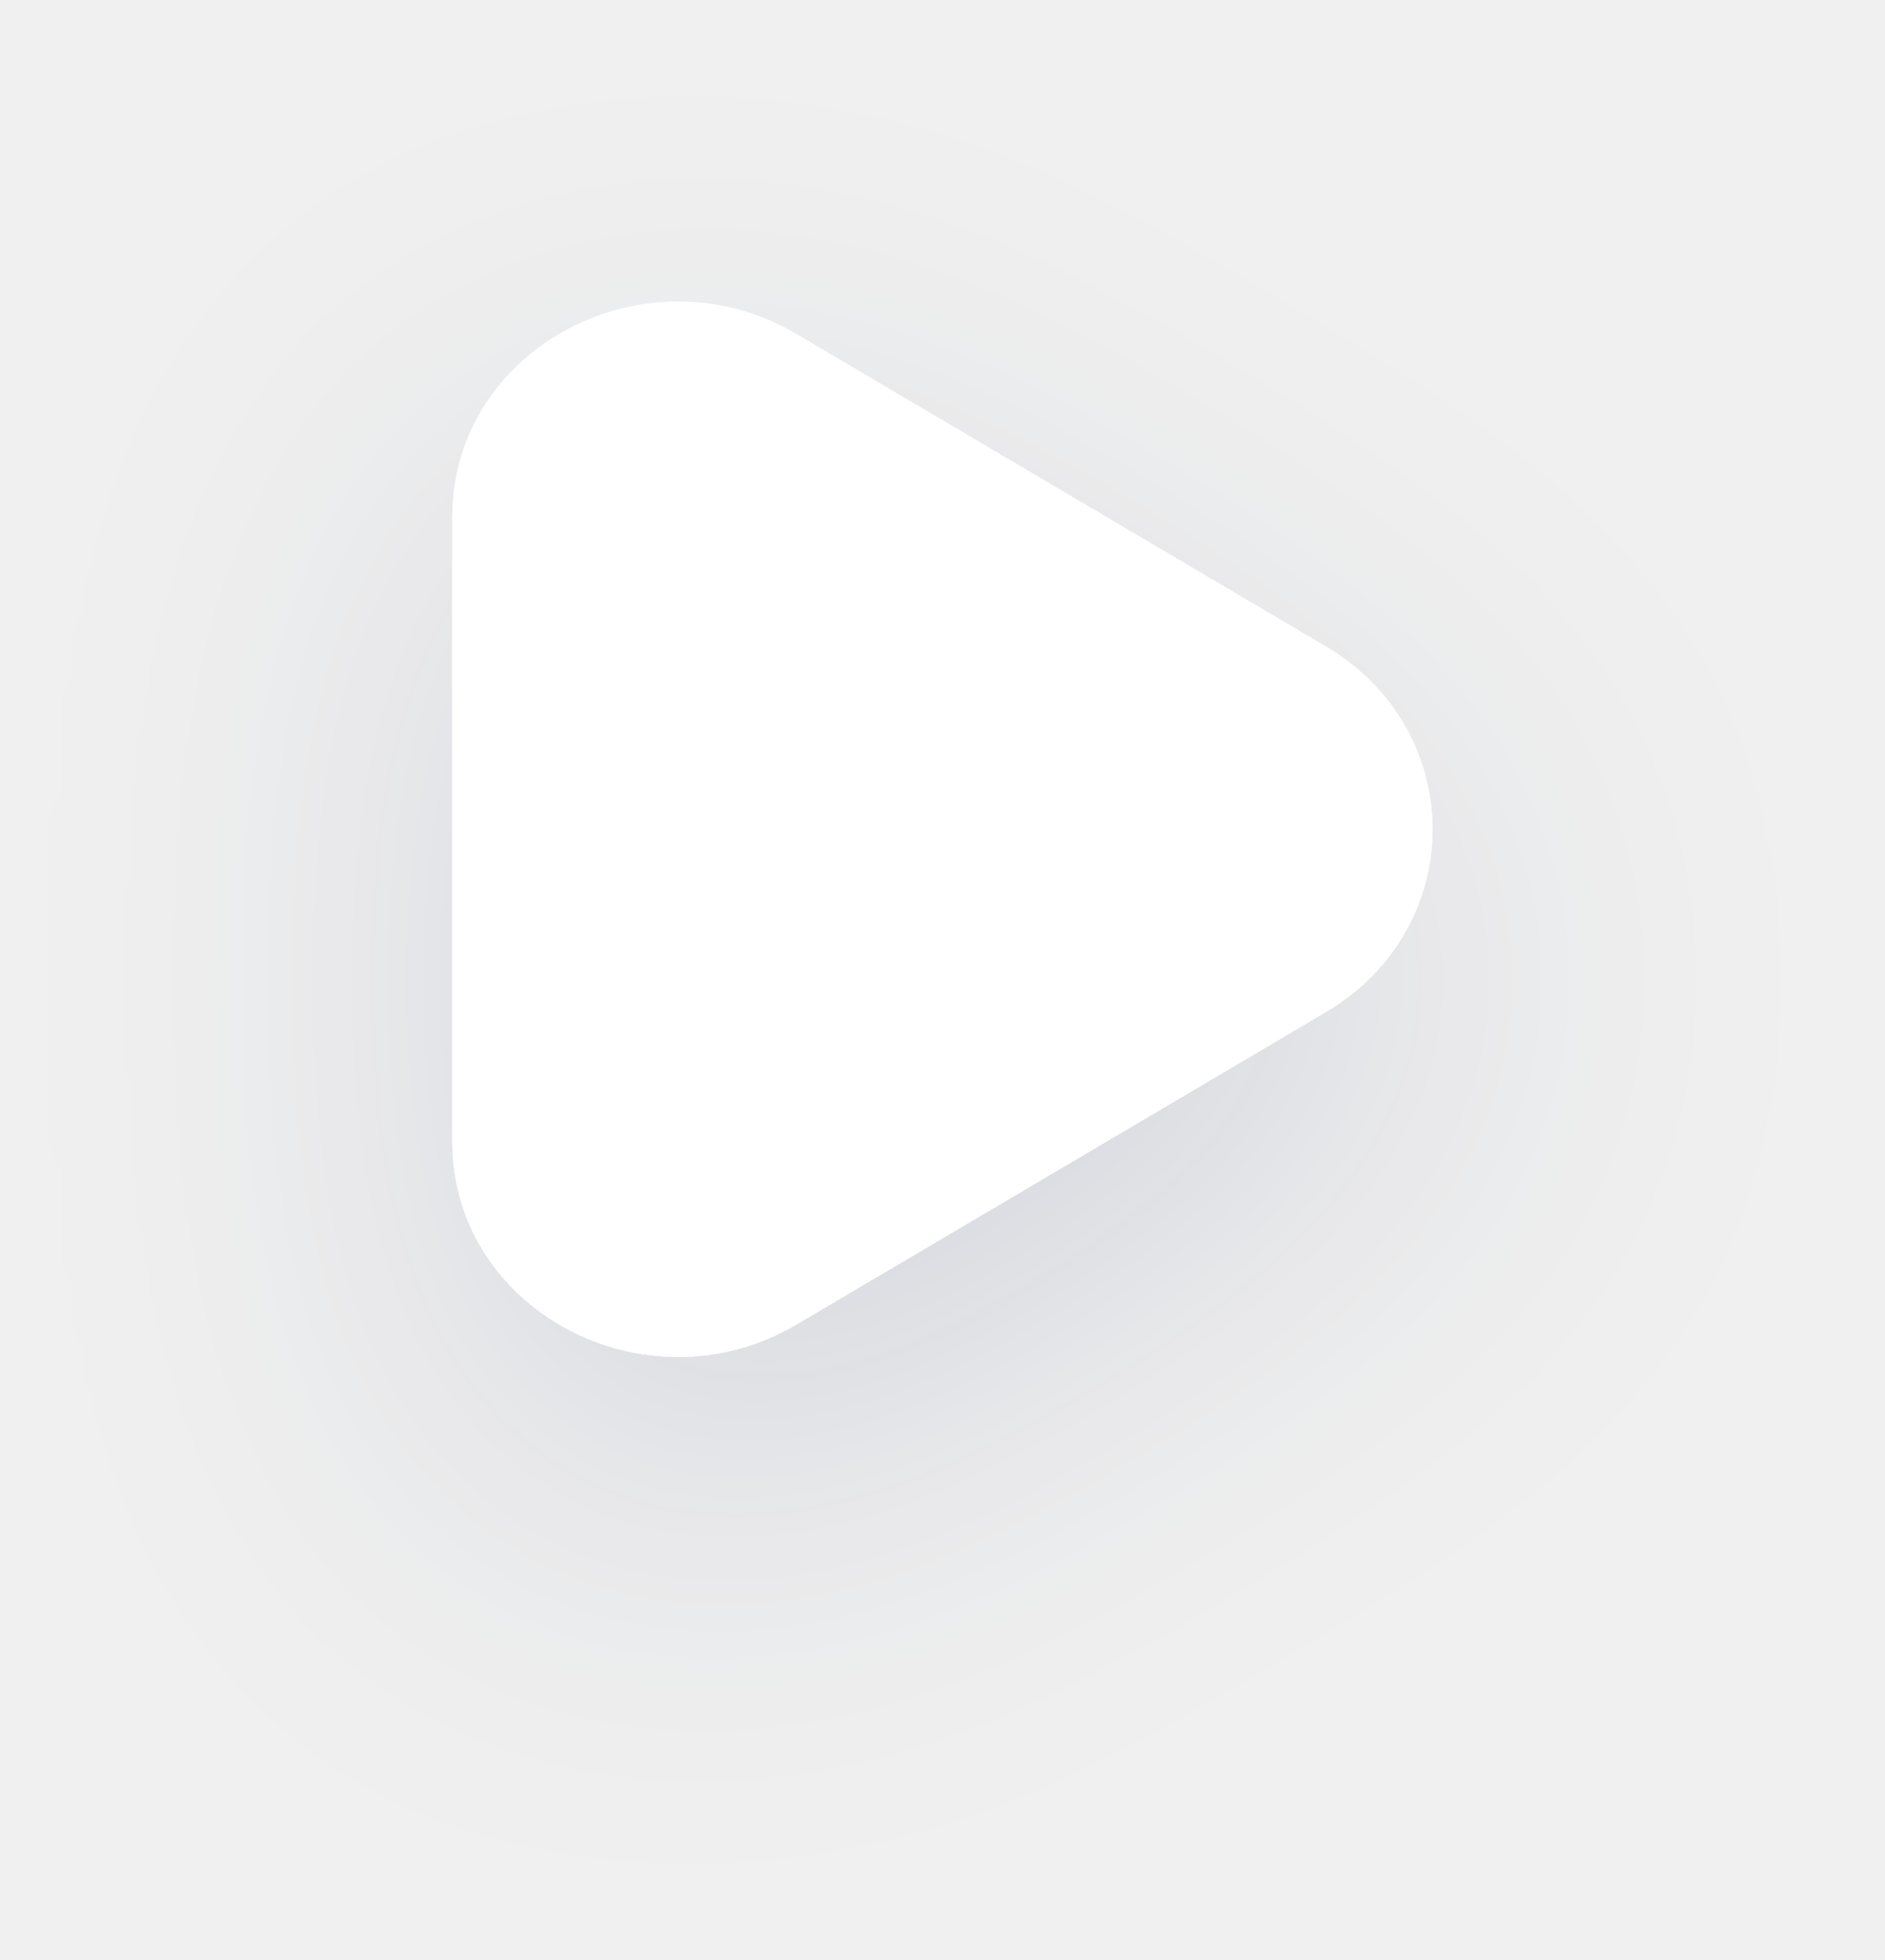
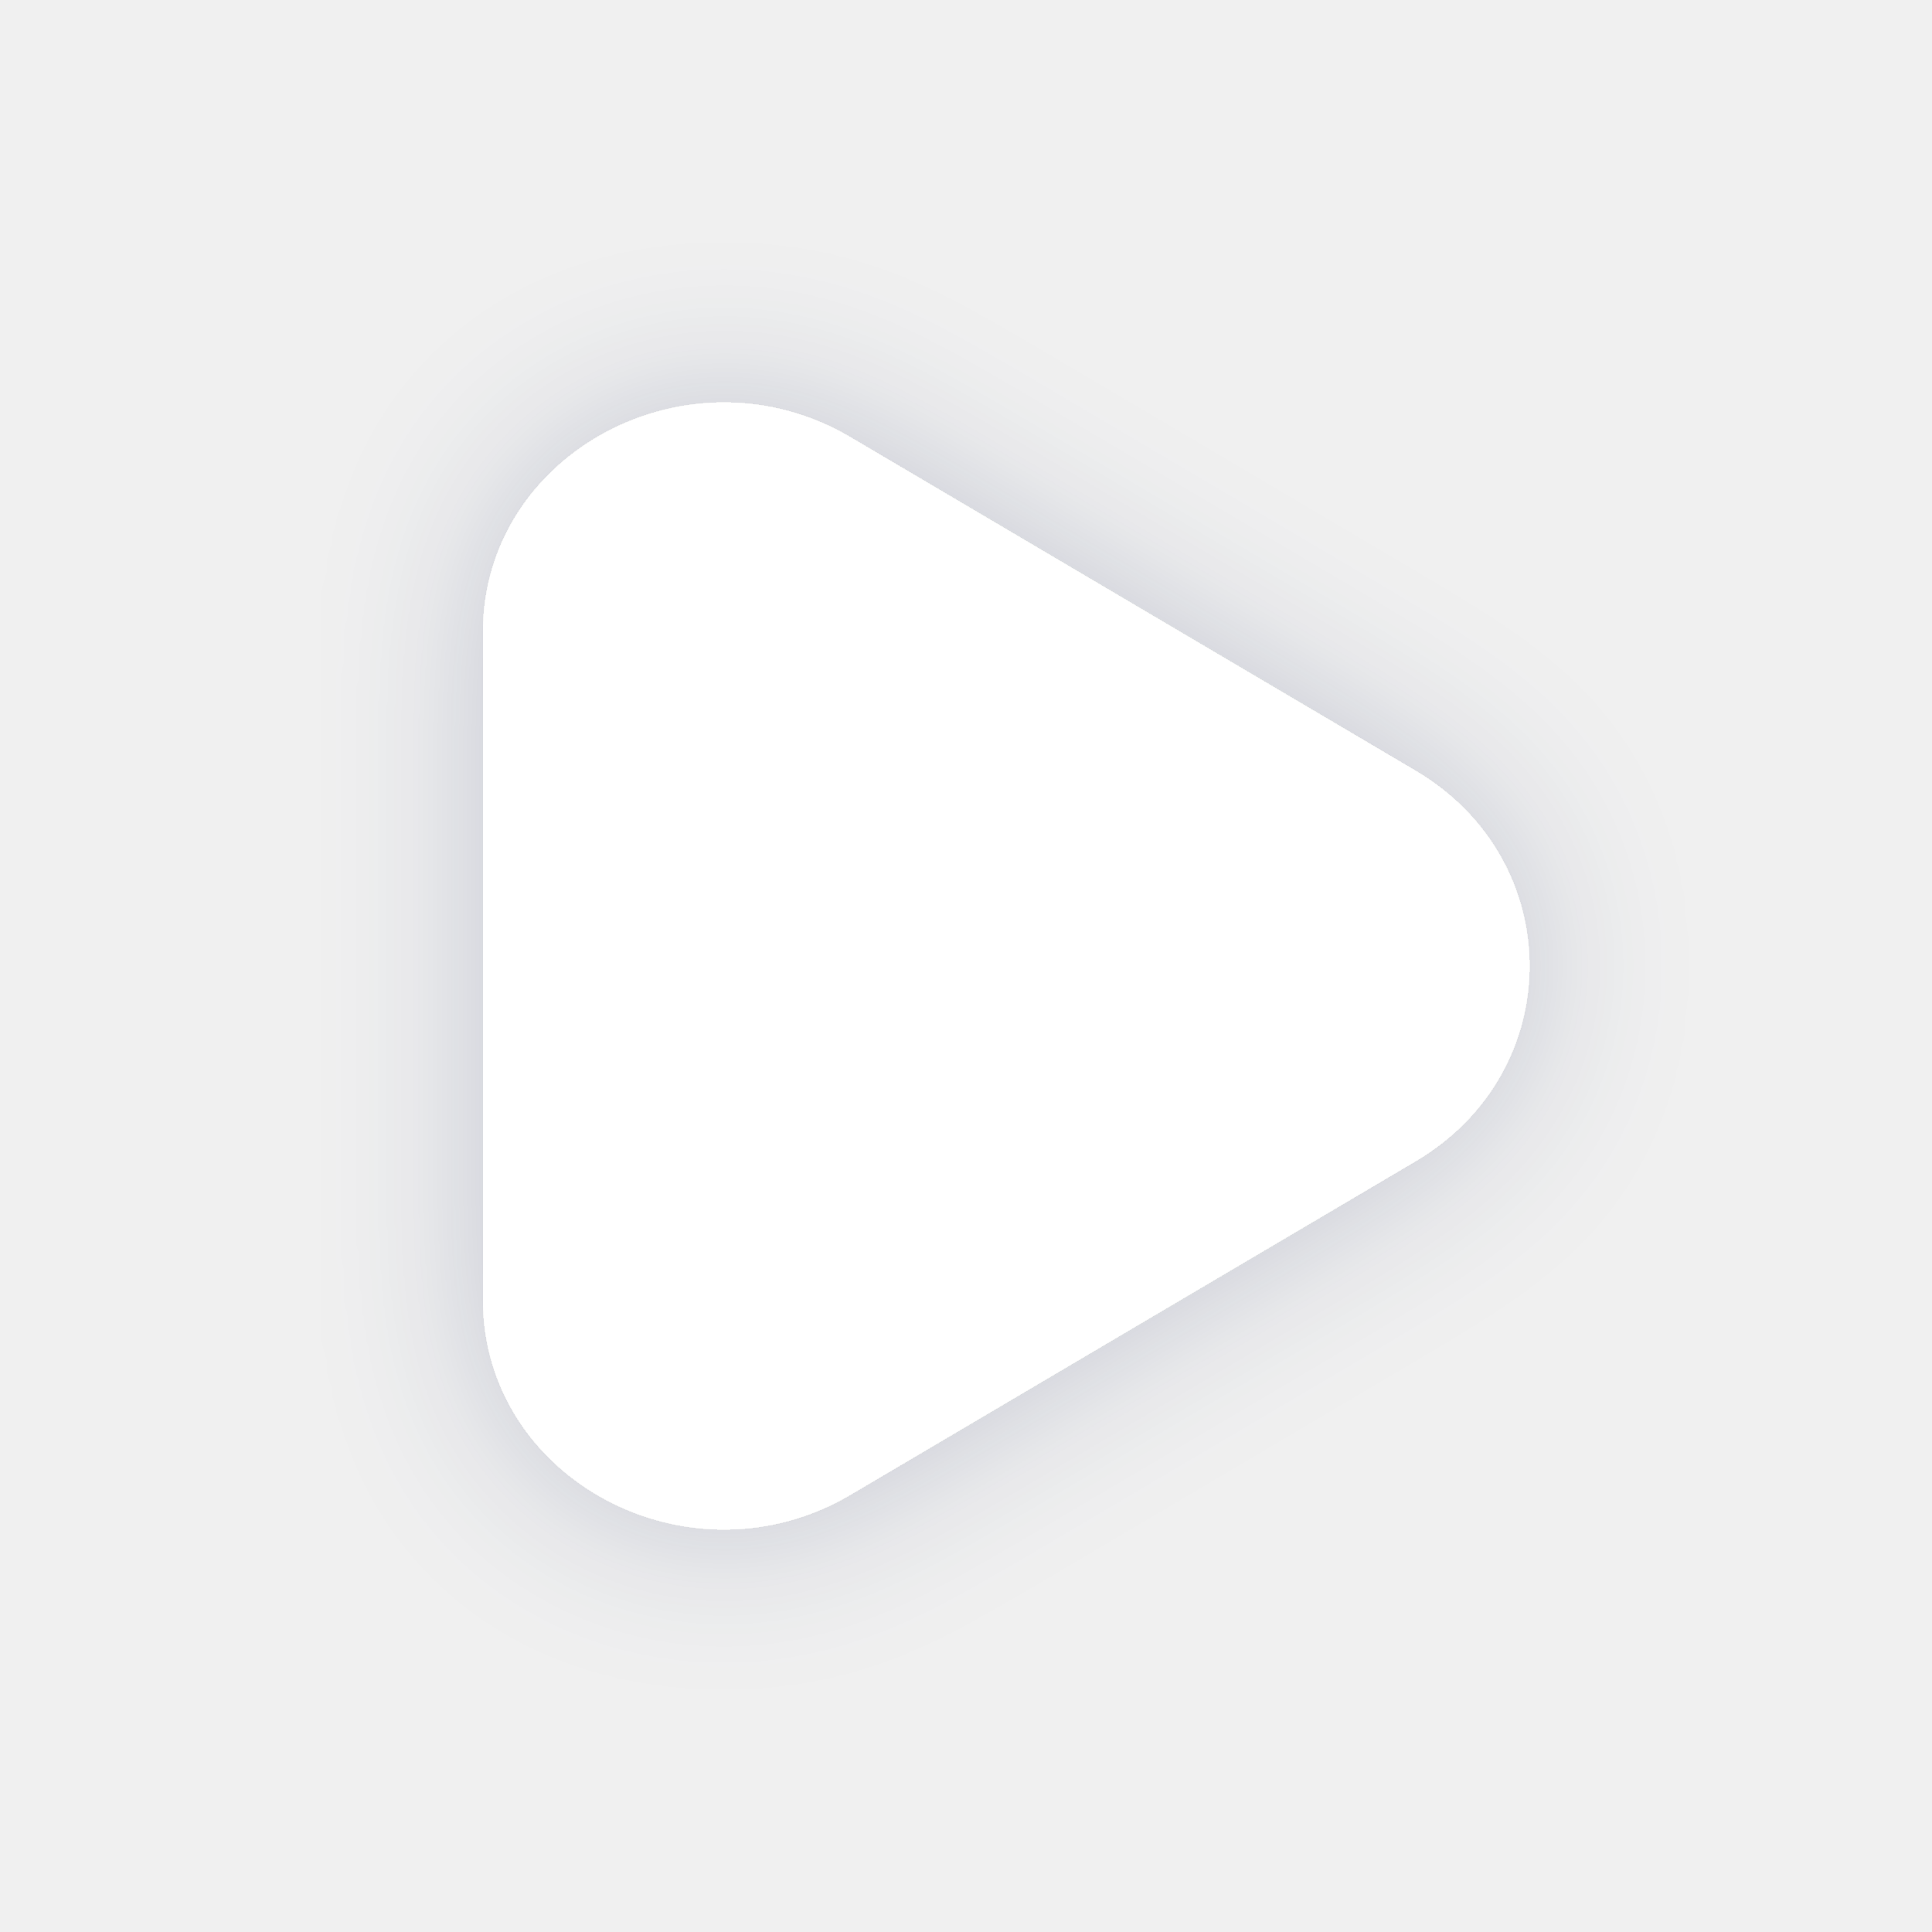
- <svg xmlns="http://www.w3.org/2000/svg" width="25" height="26" viewBox="0 0 25 26" fill="none">
-   <g filter="url(#filter0_d_357_2814)">
-     <path d="M17.583 8.575C19.472 9.69 19.472 12.31 17.583 13.425L10.562 17.569C8.57 18.744 6 17.378 6 15.144L6 6.856C6 4.622 8.57 3.256 10.562 4.431L17.583 8.575Z" fill="white" />
+ <svg xmlns="http://www.w3.org/2000/svg" width="24" height="24" viewBox="0 0 24 24" fill="none">
+   <g id="icon/16/play">
+     <g id="Polygon 9" filter="url(#filter0_d_357_2814)">
+       <path d="M17.583 9.575C19.472 10.69 19.472 13.31 17.583 14.425L10.562 18.569C8.57 19.744 6 18.378 6 16.144L6 7.856C6 5.622 8.57 4.256 10.562 5.431L17.583 9.575Z" fill="white" />
+     </g>
  </g>
  <defs>
-     <filter id="filter0_d_357_2814" x="0" y="0" width="25" height="26" filterUnits="userSpaceOnUse" color-interpolation-filters="sRGB">
+     <filter id="filter0_d_357_2814" x="4" y="3" width="17" height="18" filterUnits="userSpaceOnUse" color-interpolation-filters="sRGB">
      <feFlood flood-opacity="0" result="BackgroundImageFix" />
      <feColorMatrix in="SourceAlpha" type="matrix" values="0 0 0 0 0 0 0 0 0 0 0 0 0 0 0 0 0 0 127 0" result="hardAlpha" />
-       <feOffset dy="2" />
-       <feGaussianBlur stdDeviation="3" />
+       <feOffset />
+       <feGaussianBlur stdDeviation="1" />
      <feComposite in2="hardAlpha" operator="out" />
-       <feColorMatrix type="matrix" values="0 0 0 0 0.078 0 0 0 0 0.139 0 0 0 0 0.358 0 0 0 0.12 0" />
+       <feColorMatrix type="matrix" values="0 0 0 0 0.078 0 0 0 0 0.139 0 0 0 0 0.358 0 0 0 0.2 0" />
      <feBlend mode="normal" in2="BackgroundImageFix" result="effect1_dropShadow_357_2814" />
      <feBlend mode="normal" in="SourceGraphic" in2="effect1_dropShadow_357_2814" result="shape" />
    </filter>
  </defs>
</svg>
